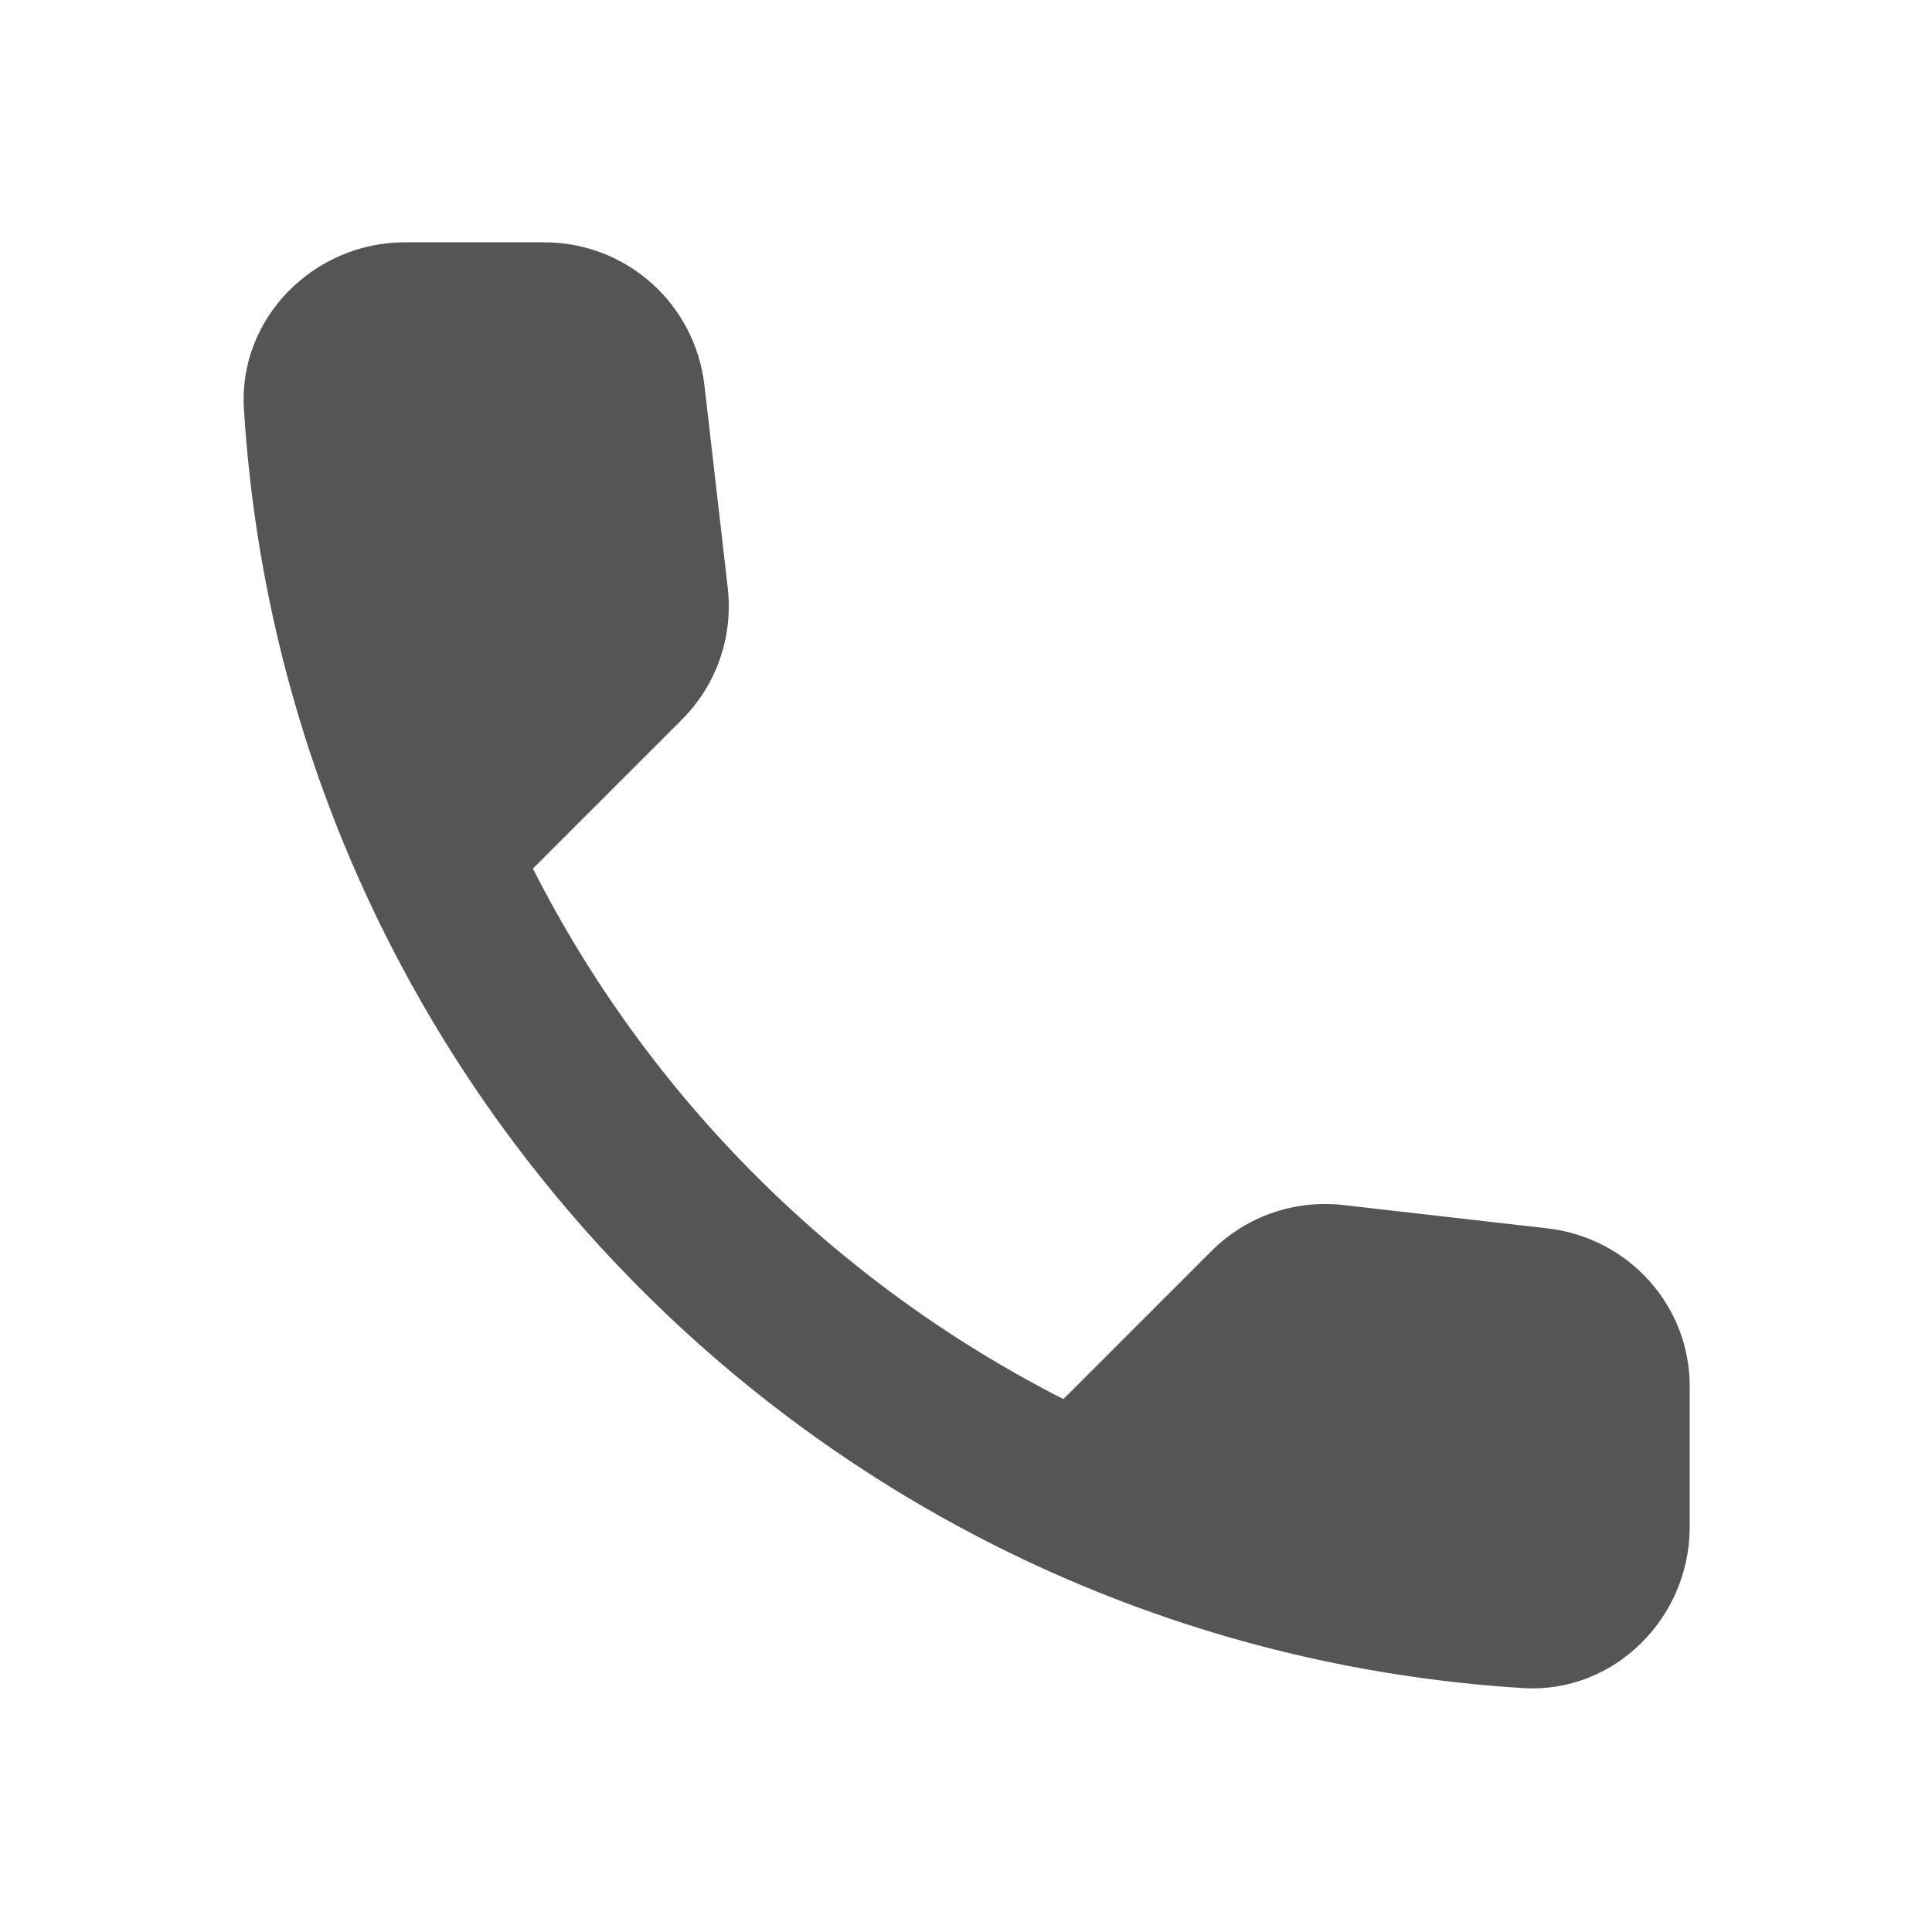
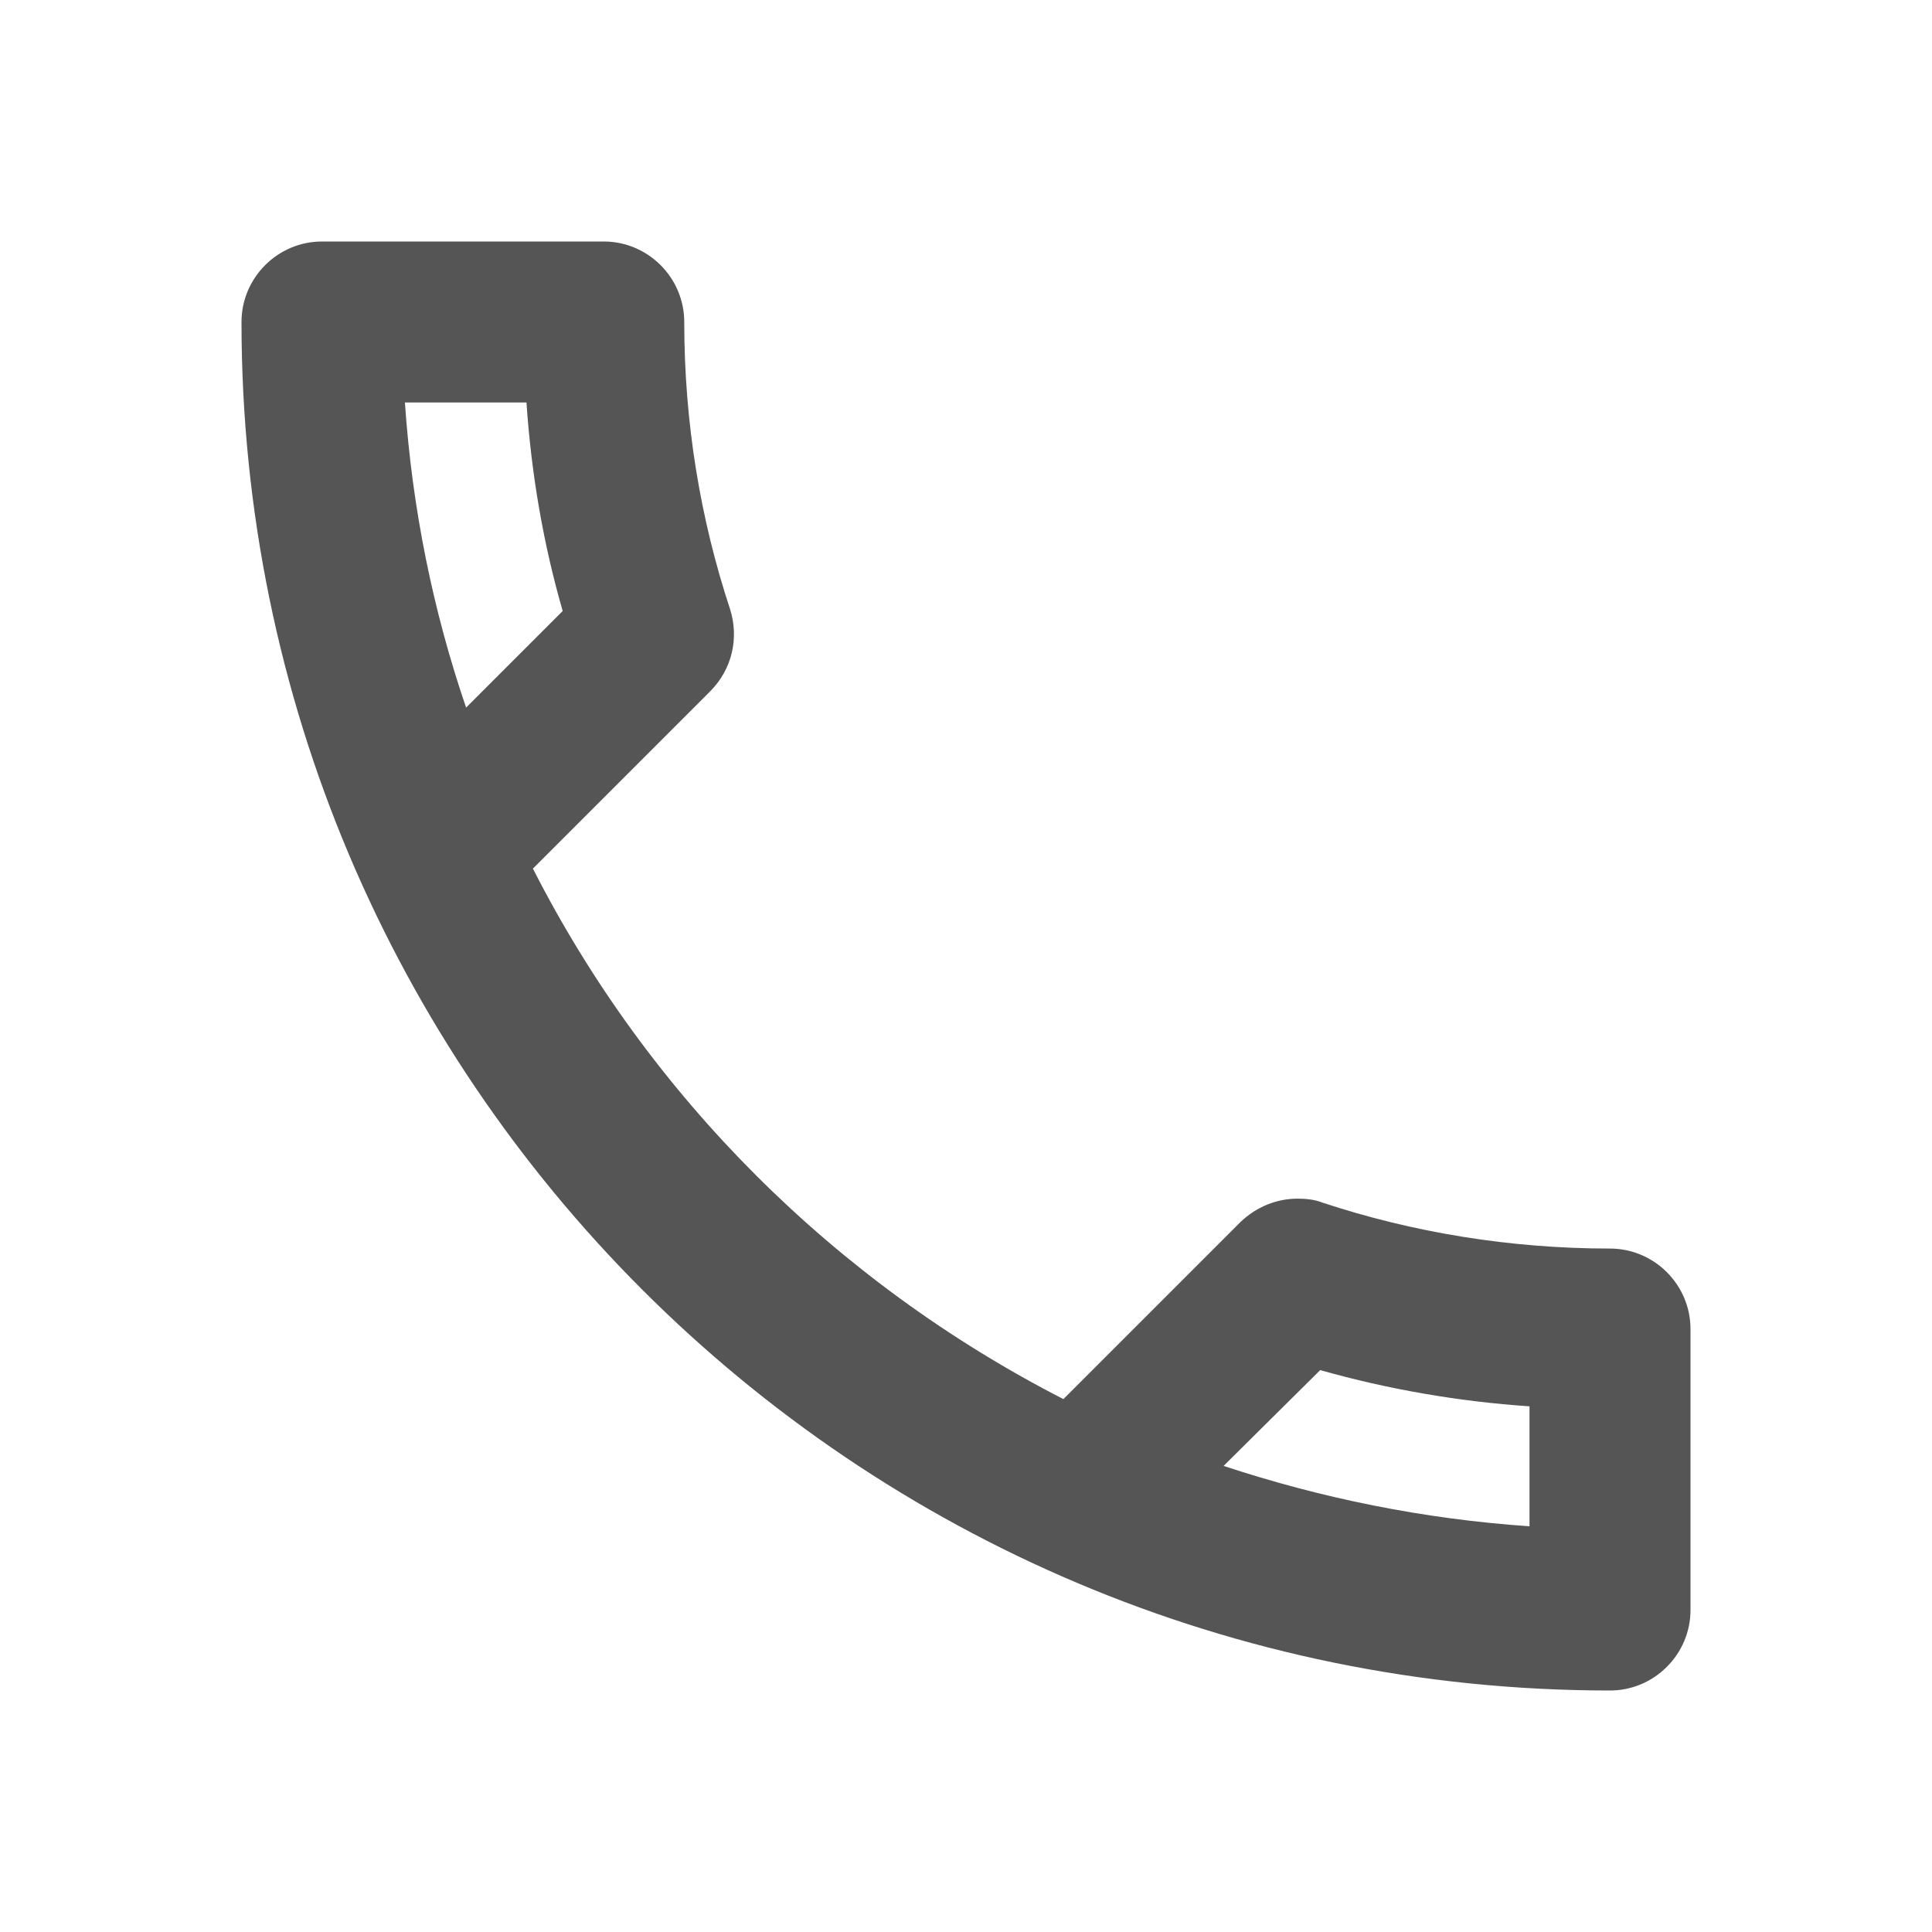
- <svg xmlns="http://www.w3.org/2000/svg" role="img" viewBox="0 0 24 24">
-   <g>
-     <rect fill="none" id="canvas_background" height="26" width="26" y="-1" x="-1" />
-   </g>
-   <g>
-     <path d="M19.23 15.26l-2.54-.29c-.61-.07-1.21.14-1.64.57l-1.84 1.84c-2.83-1.44-5.15-3.75-6.59-6.59l1.85-1.85c.43-.43.64-1.03.57-1.64l-.29-2.52c-.12-1.01-.97-1.77-1.99-1.77H5.03c-1.13 0-2.07.94-2 2.07.53 8.54 7.36 15.36 15.89 15.89 1.13.07 2.07-.87 2.07-2v-1.73c.01-1.01-.75-1.86-1.76-1.98z" fill="#555555" />
-   </g>
+ <svg xmlns="http://www.w3.org/2000/svg" height="48px" viewBox="0 0 24 24" width="48px" fill="#555555">
+   <path d="M0 0h24v24H0V0z" fill="none" />
+   <path d="M6.54 5c.06.89.21 1.76.45 2.59l-1.2 1.2c-.41-1.2-.67-2.47-.76-3.79h1.51m9.86 12.02c.85.24 1.72.39 2.6.45v1.49c-1.32-.09-2.59-.35-3.8-.75l1.2-1.19M7.5 3H4c-.55 0-1 .45-1 1 0 9.39 7.61 17 17 17 .55 0 1-.45 1-1v-3.49c0-.55-.45-1-1-1-1.24 0-2.45-.2-3.57-.57-.1-.04-.21-.05-.31-.05-.26 0-.51.1-.71.29l-2.2 2.2c-2.83-1.45-5.15-3.76-6.59-6.59l2.2-2.2c.28-.28.36-.67.25-1.02C8.7 6.45 8.5 5.25 8.5 4c0-.55-.45-1-1-1z" fill="#555555" />
</svg>
